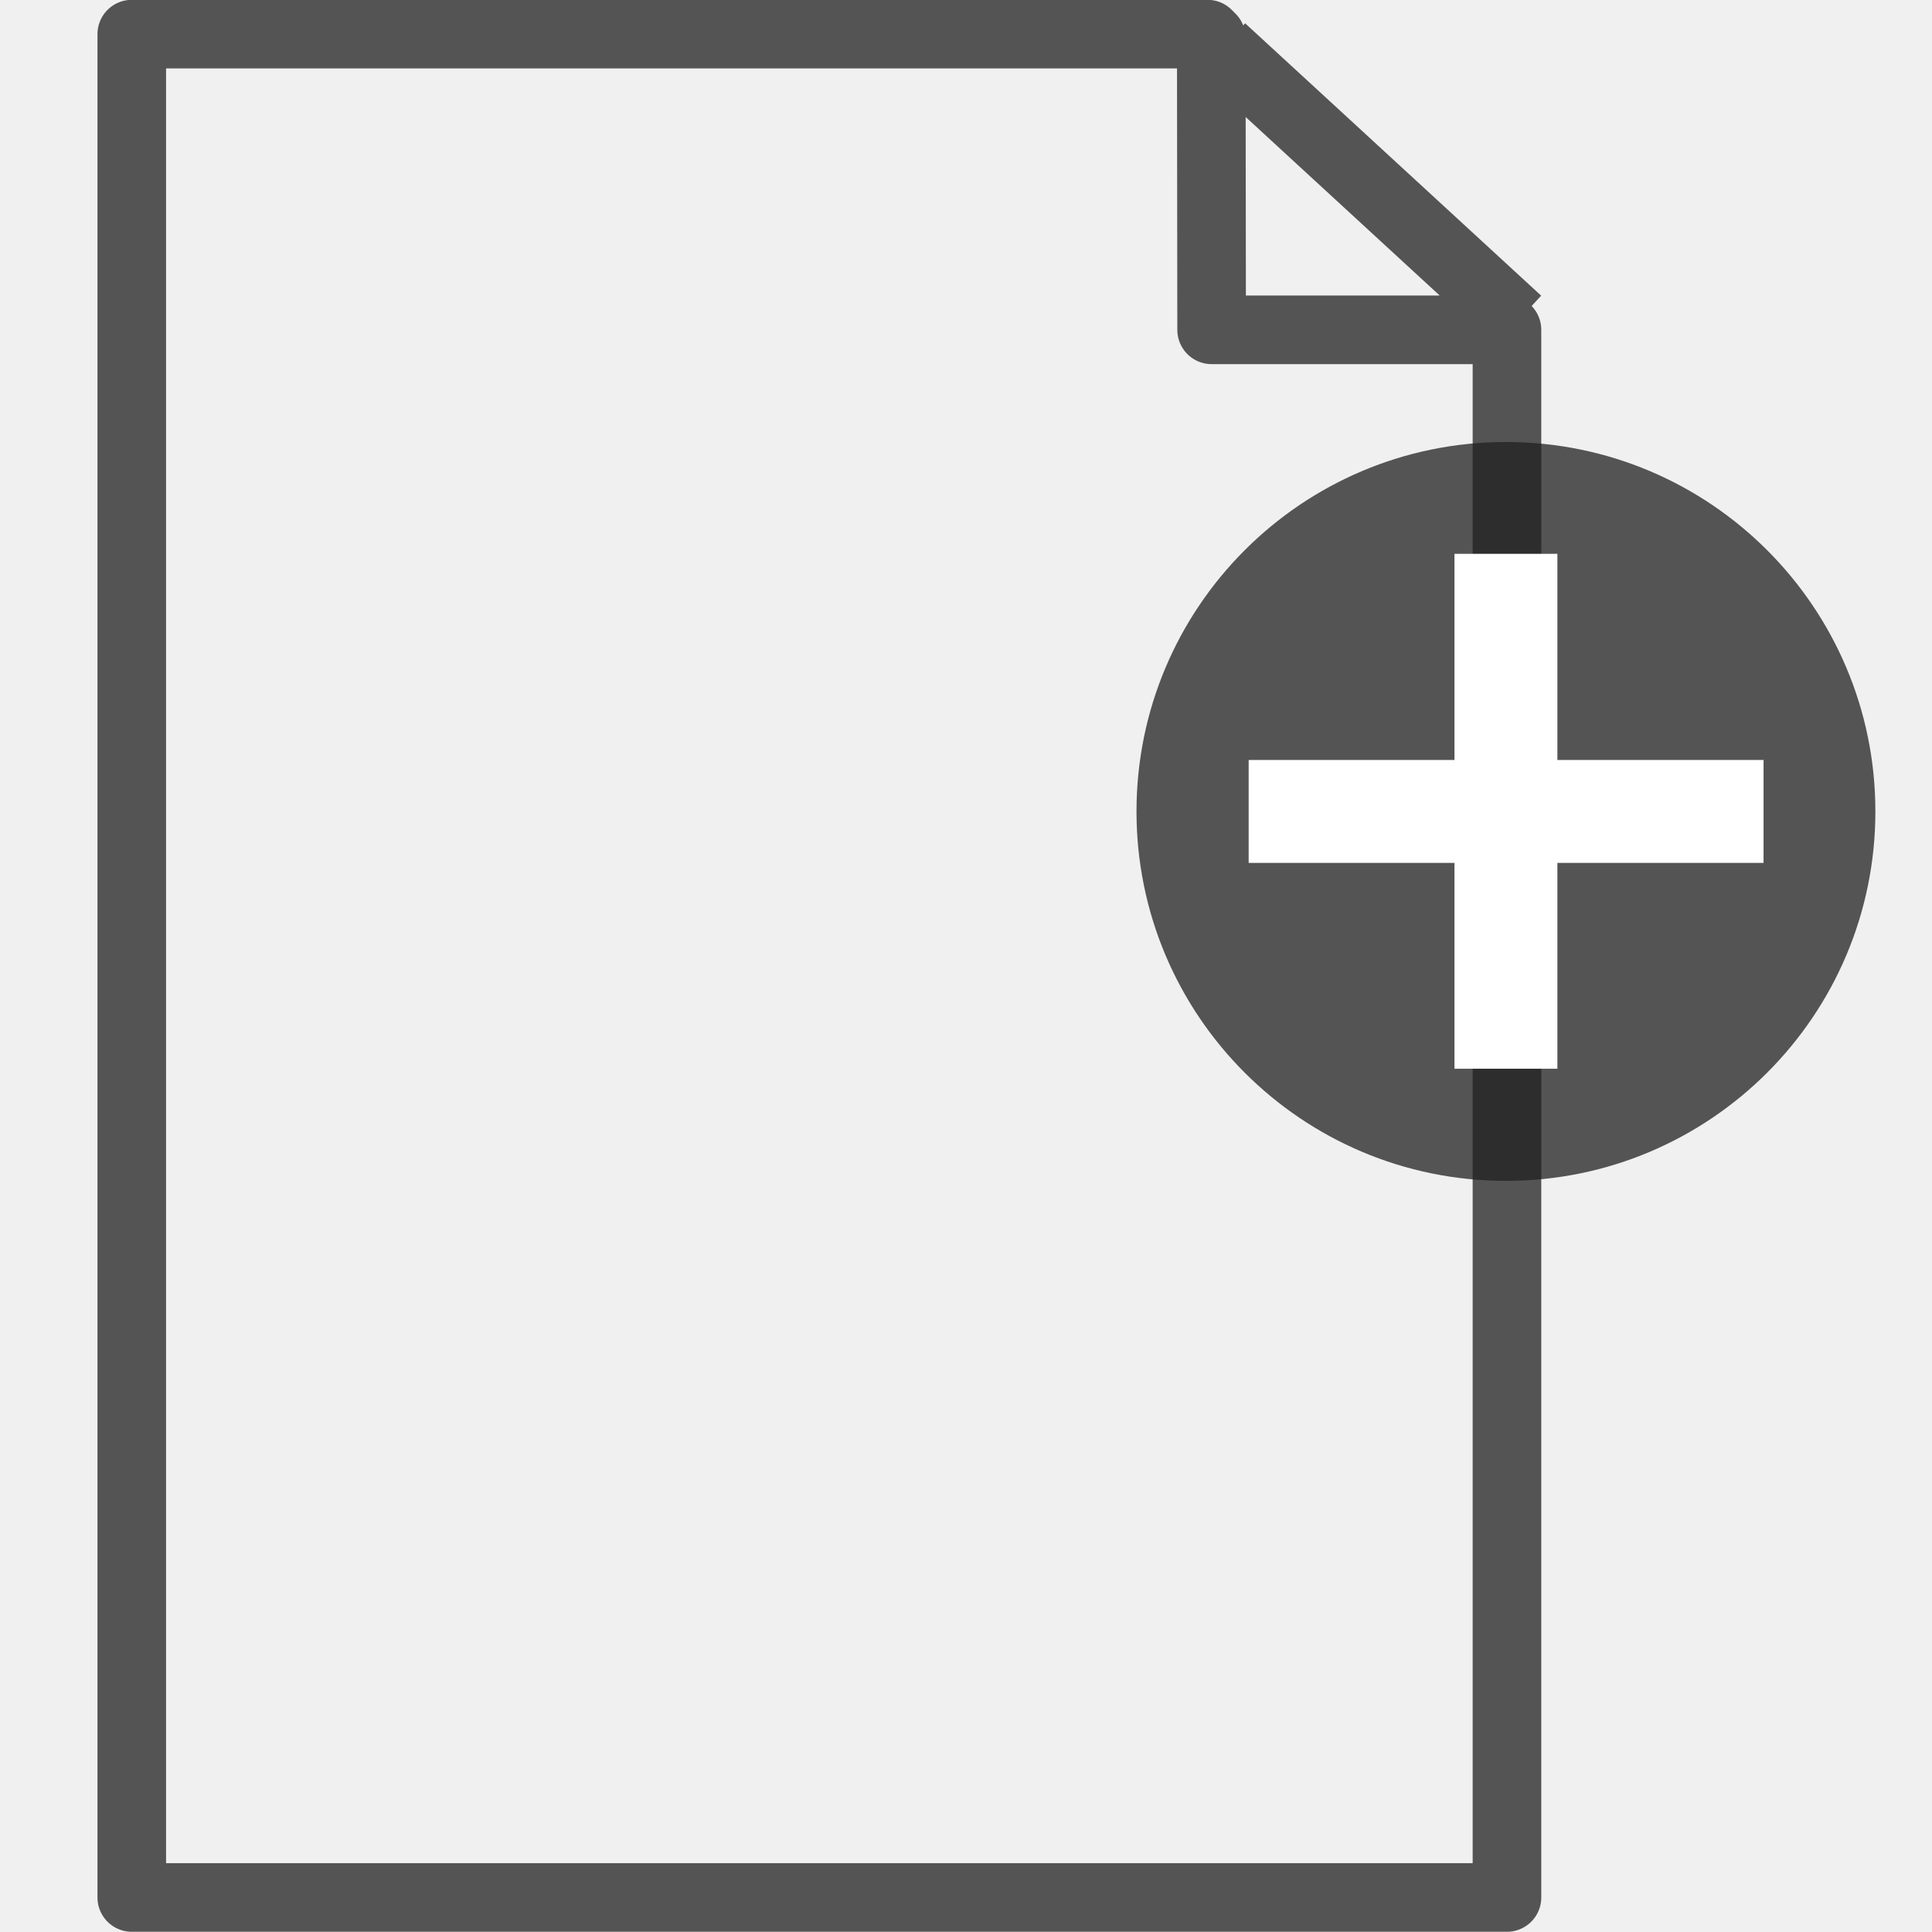
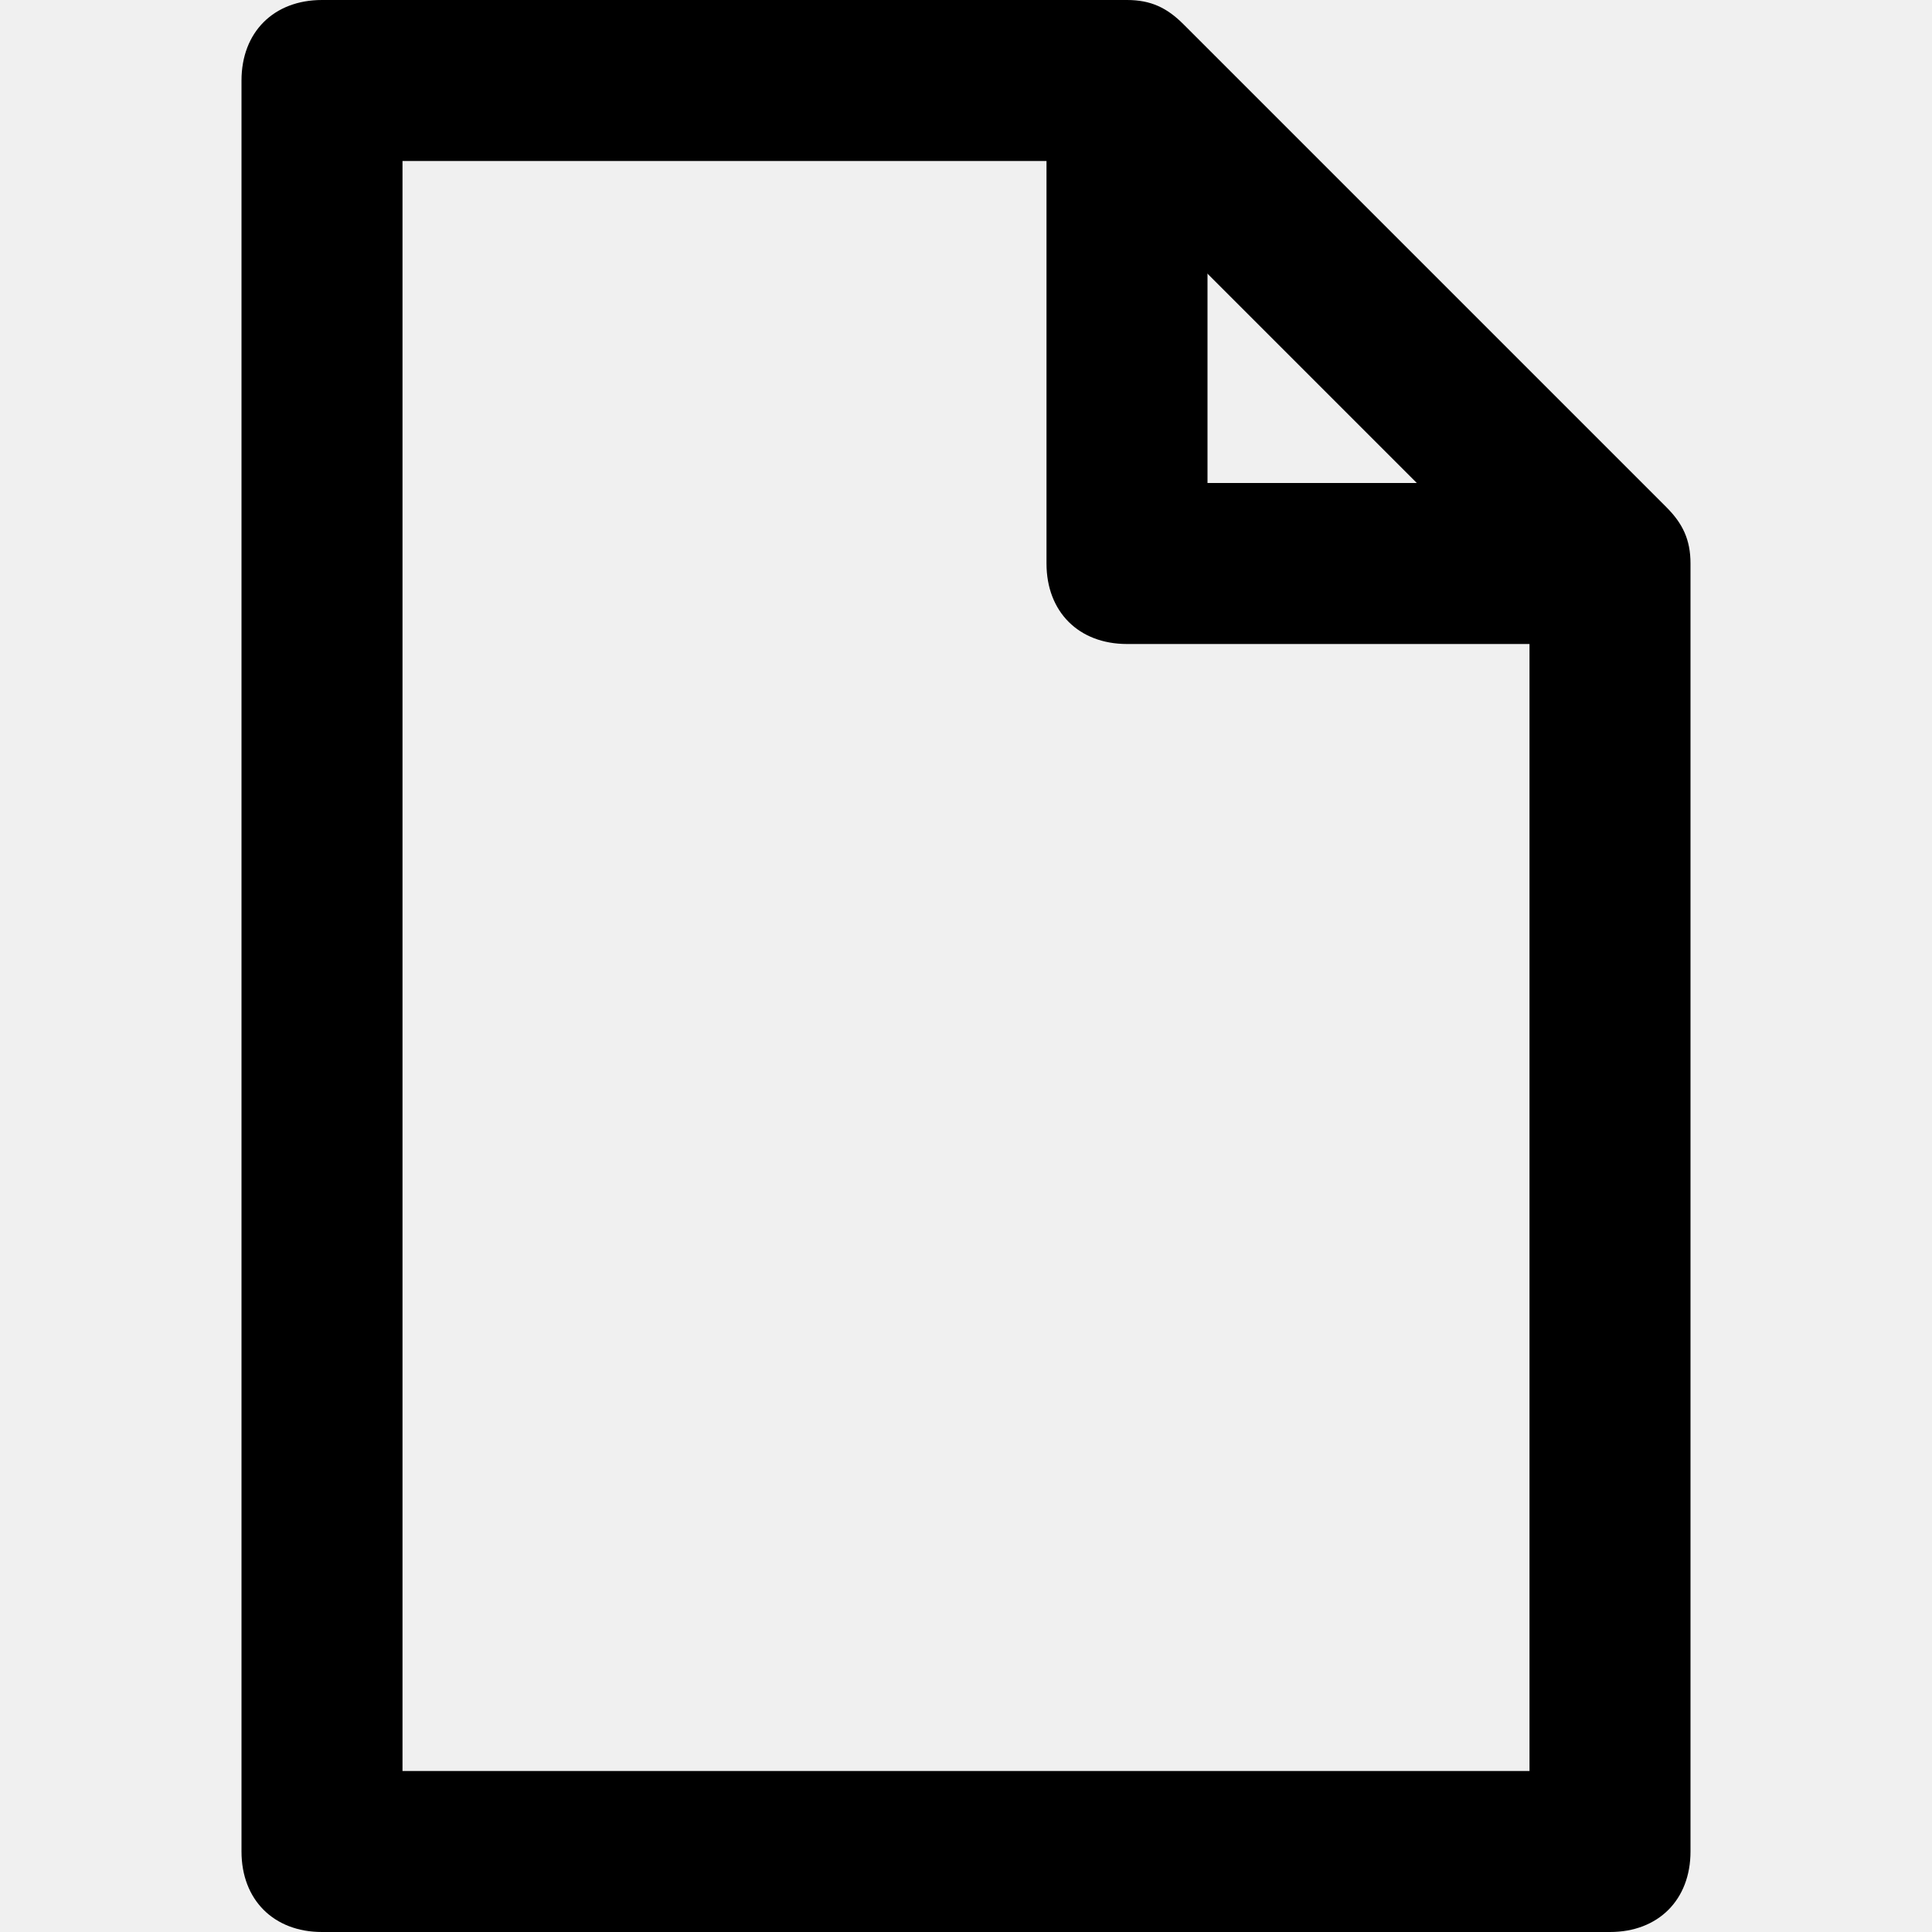
- <svg xmlns="http://www.w3.org/2000/svg" width="256" height="256" viewBox="0 0 67.733 67.733" version="1.1" id="svg5">
-   <defs id="defs2" />
-   <g id="layer1">
-     <g id="layer1-7" transform="translate(-102.0694,-25.46444)">
-       <g id="g891" transform="matrix(12.02603,0,0,12.02603,-1637.867,-759.2157)">
-         <path id="path884" style="fill:none;fill-opacity:1;fill-rule:evenodd;stroke:#202020;stroke-width:0.2;stroke-linejoin:round;stroke-miterlimit:4.9;stroke-dasharray:none;stroke-dashoffset:1.701;stroke-opacity:0.75;stop-color:#000000" d="m 149.106,66.184 -0.863,-0.794 m -0.031,-0.031 -0.011,-0.011 h -3.136 v 5.432 h 4.009 v -4.57 h -0.861 z" />
-         <circle style="fill:#202020;fill-opacity:0.75;fill-rule:evenodd;stroke:none;stroke-width:2;stroke-miterlimit:4.9;stroke-dashoffset:1.701;stroke-opacity:0.75;stop-color:#000000" id="path876" cx="149.071" cy="67.614" r="1.077" />
-         <path id="rect864" style="fill:#ffffff;fill-opacity:1;fill-rule:evenodd;stroke:none;stroke-width:2;stroke-miterlimit:4.9;stroke-dashoffset:1.701;stop-color:#000000" d="m 148.921,66.863 v 0.601 h -0.6 v 0.3 h 0.6 v 0.6 h 0.3 v -0.6 h 0.601 v -0.3 h -0.601 v -0.601 z" />
+ <svg xmlns="http://www.w3.org/2000/svg" version="1.1" id="Layer_1" width="800px" height="800px" viewBox="0 0 24 24" enable-background="new 0 0 24 24" xml:space="preserve">
+   <g>
+     <g>
+       <g>
+         <path stroke="#2D2D2D" stroke-width="2" stroke-miterlimit="10" d="M13,7" />
+       </g>
+     </g>
+     <g>
+       <g>
+         <path d="M20,8h-6c-0.6,0-1-0.4-1-1V1h2v5h5V8z" />
+       </g>
+     </g>
+     <g>
+       <g>
+         <path d="M20,24H4c-0.6,0-1-0.4-1-1V1c0-0.6,0.4-1,1-1h10c0.3,0,0.5,0.1,0.7,0.3l6,6C20.9,6.5,21,6.7,21,7v16     C21,23.6,20.6,24,20,24z M5,22h14V7.4L13.6,2H5V22z" />
      </g>
    </g>
  </g>
</svg>
